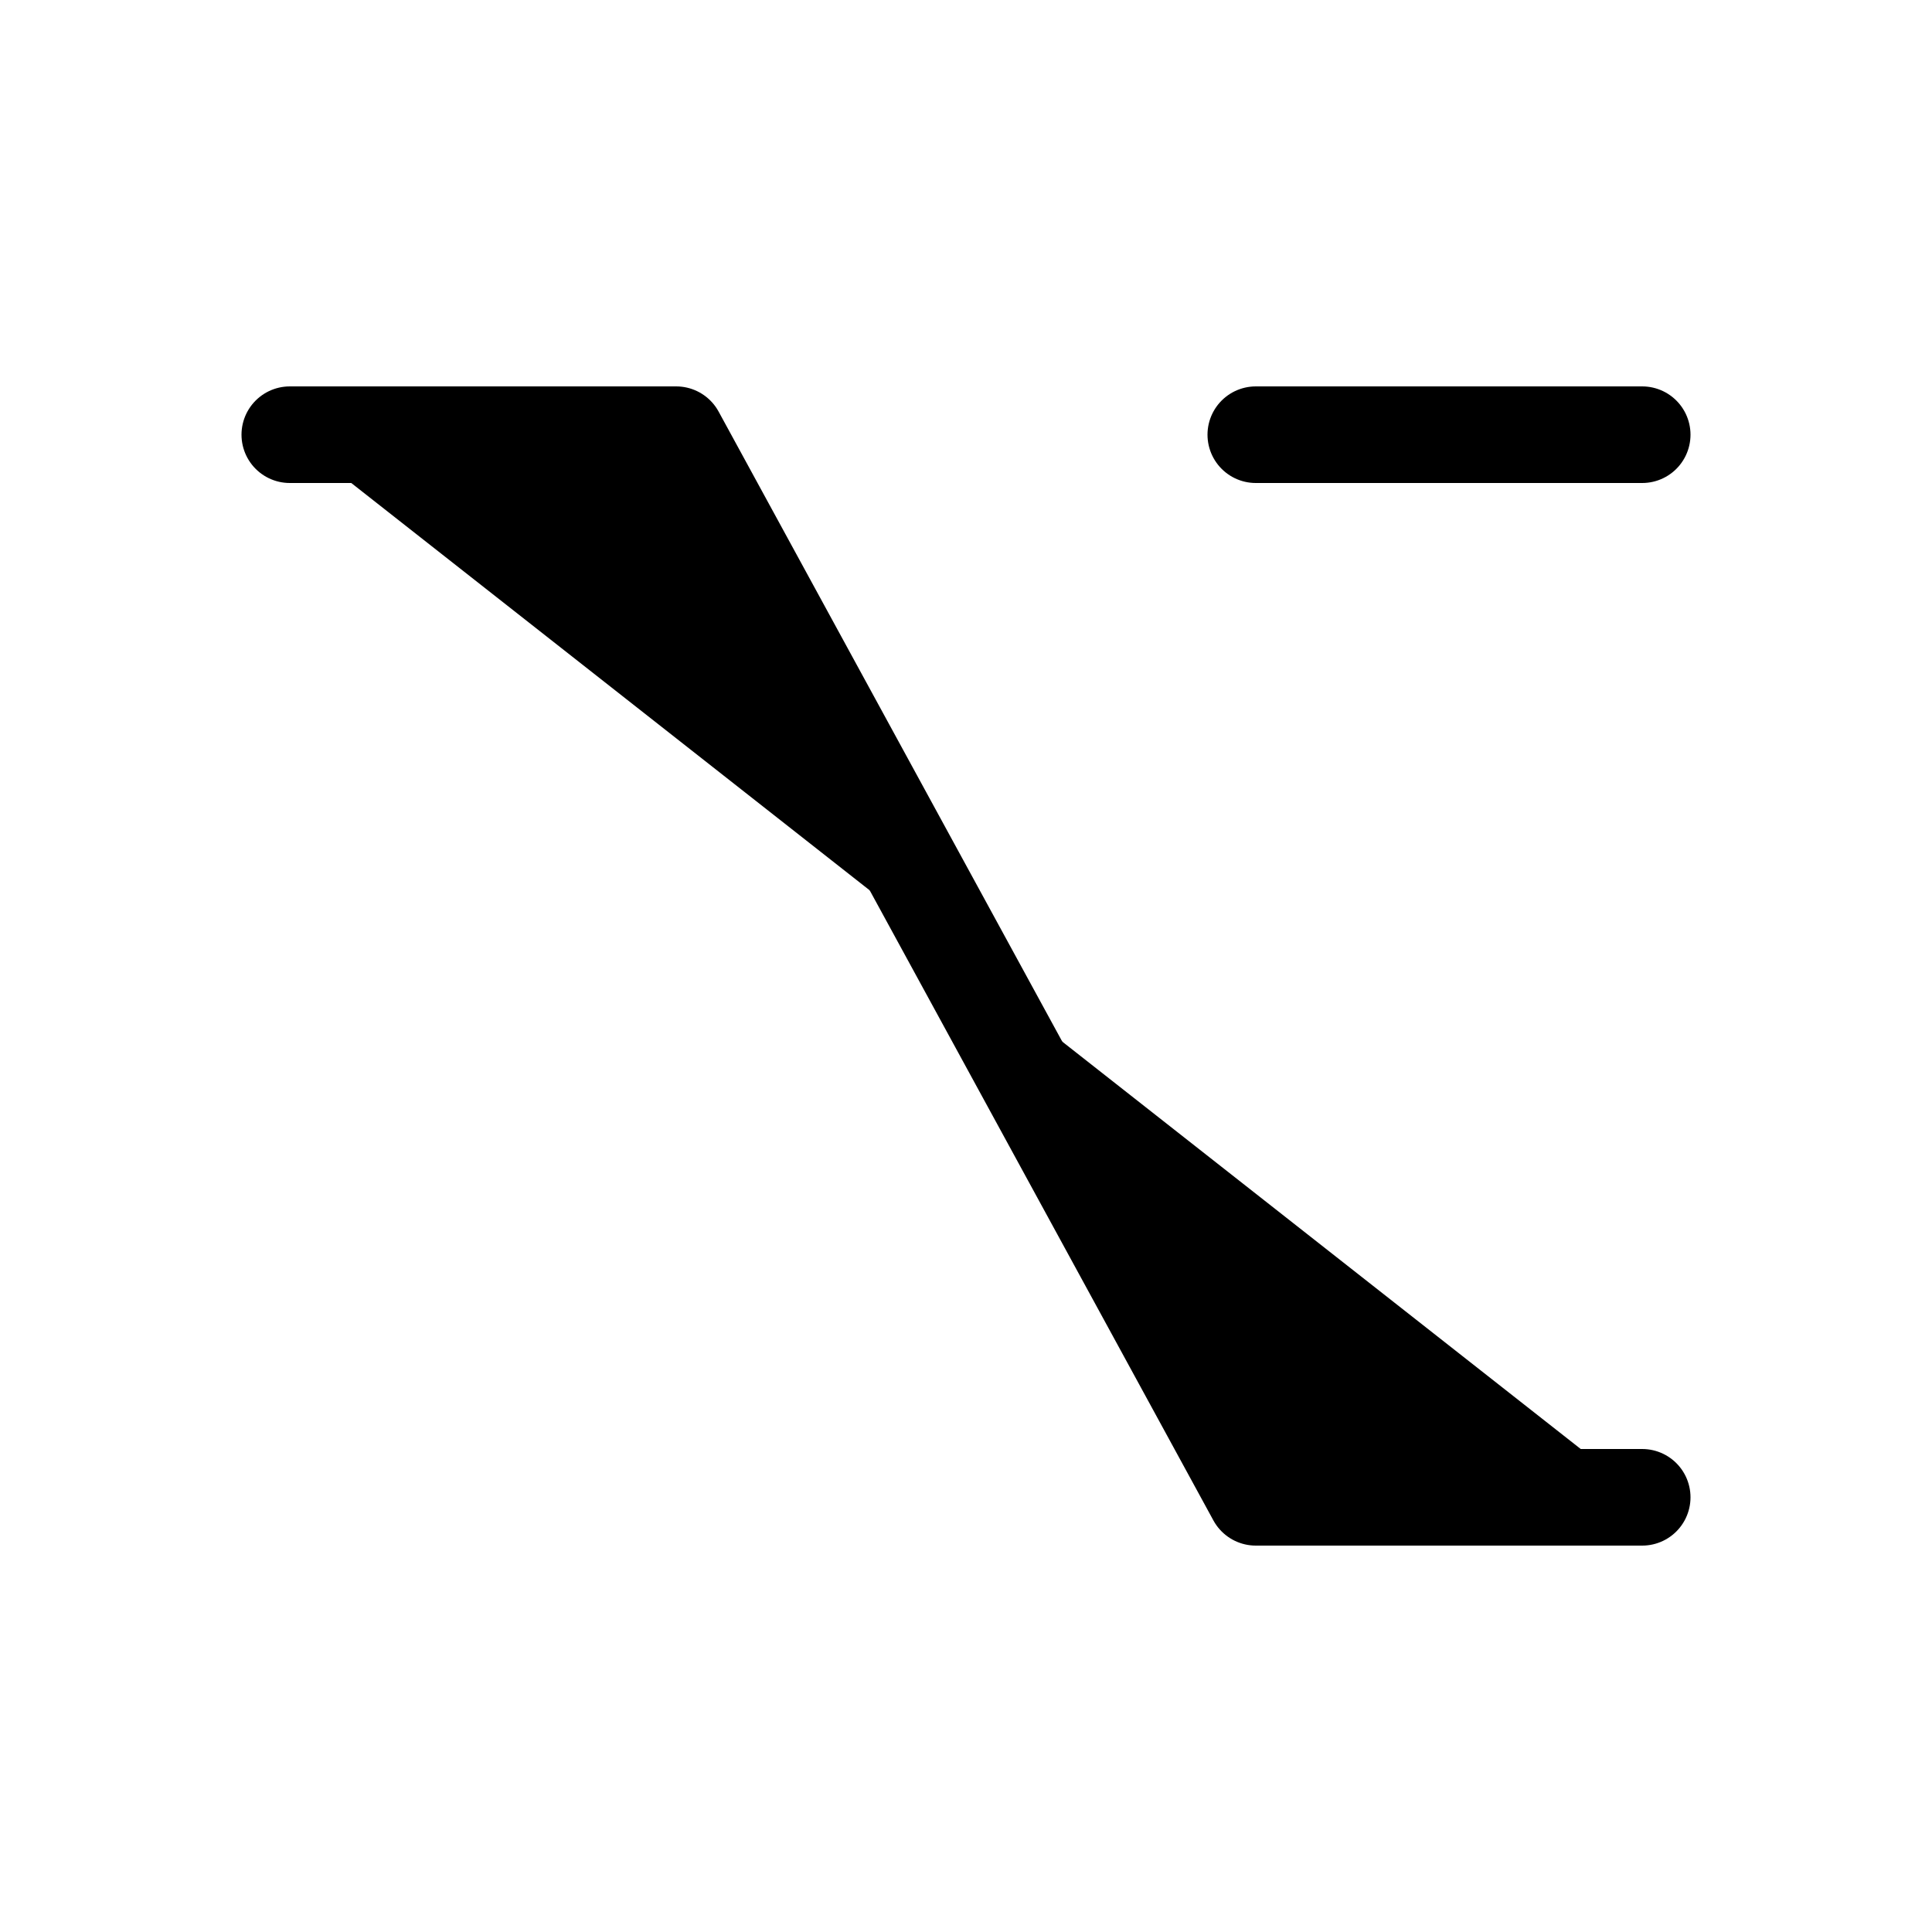
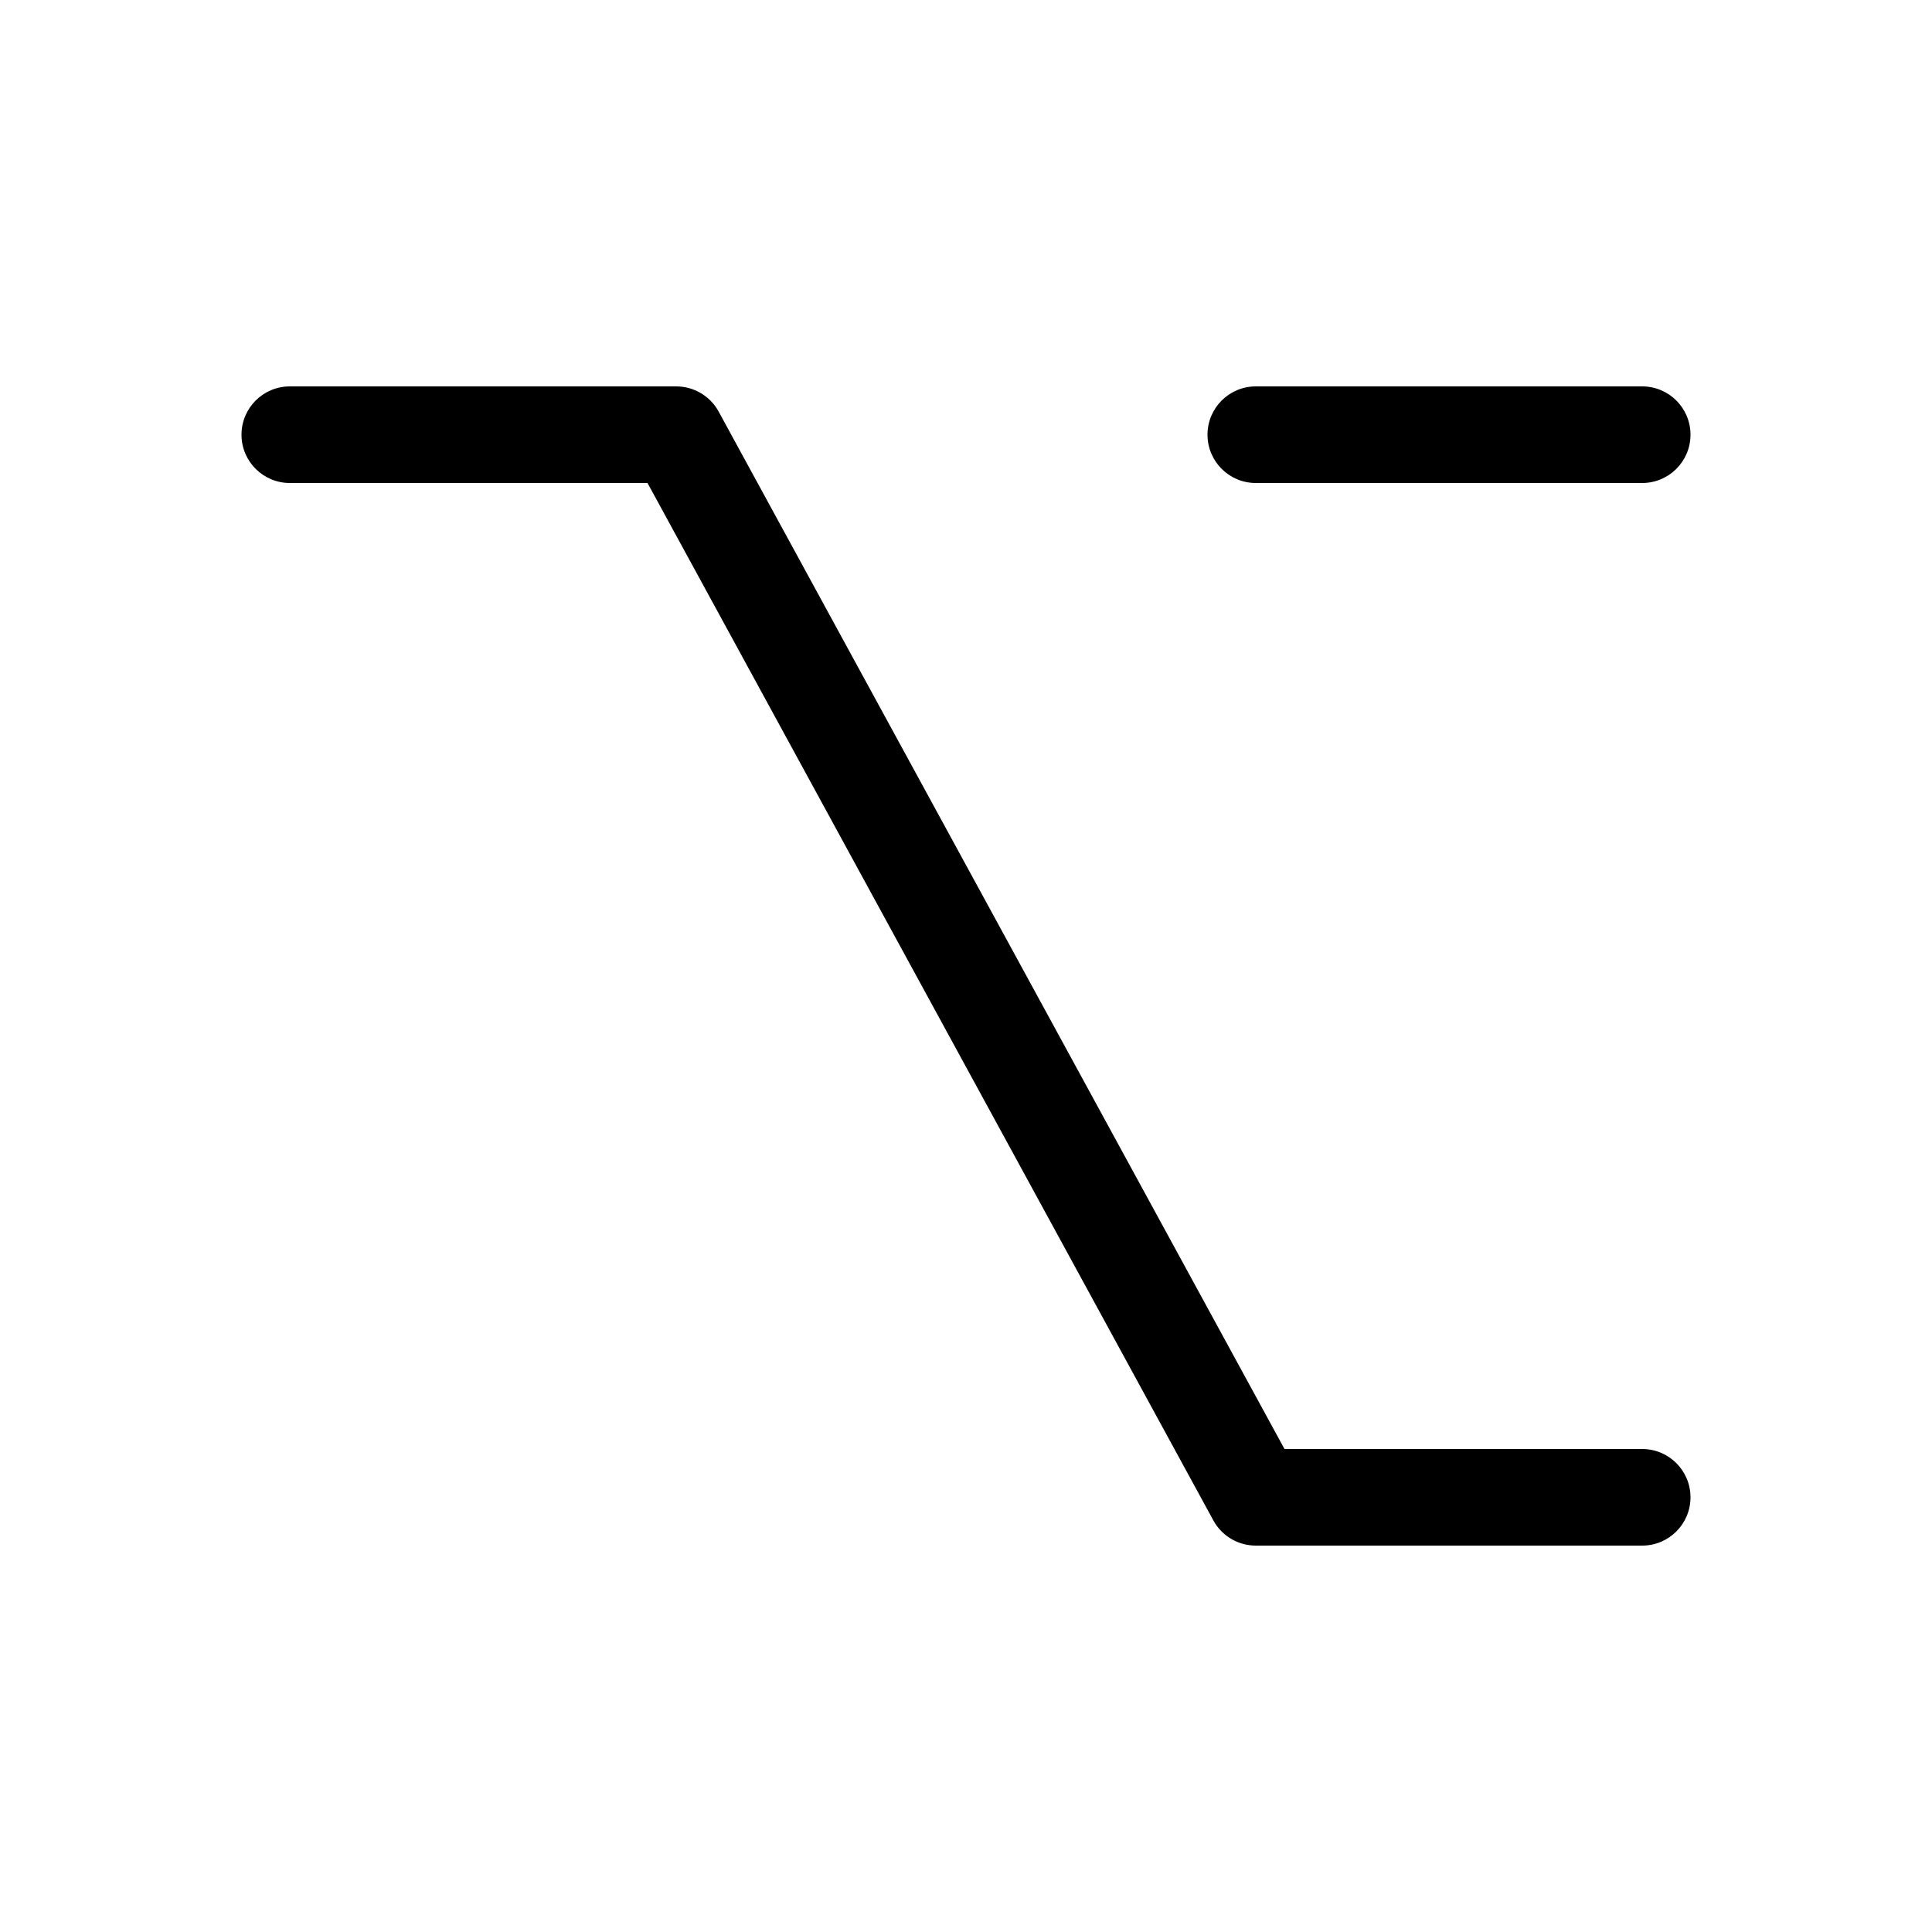
<svg xmlns="http://www.w3.org/2000/svg" width="20" height="20" fill="currentColor" class="bi bi-option" viewBox="0 0 20 20">
-   <path stroke="#000" stroke-linecap="round" stroke-linejoin="round" d="M3 4.5h4l6 11h4" />
-   <path stroke="#000" stroke-linecap="round" d="M17 4.5h-4" />
+   <path fill-rule="evenodd" d="M2.5 4.5A.5.5 0 013 4h4a.5.5 0 01.439.26L13.297 15H17a.5.5 0 010 1h-4a.5.5 0 01-.439-.26L6.703 5H3a.5.5 0 01-.5-.5zm10 0A.5.5 0 0113 4h4a.5.5 0 010 1h-4a.5.5 0 01-.5-.5z" clip-rule="evenodd" />
</svg>
